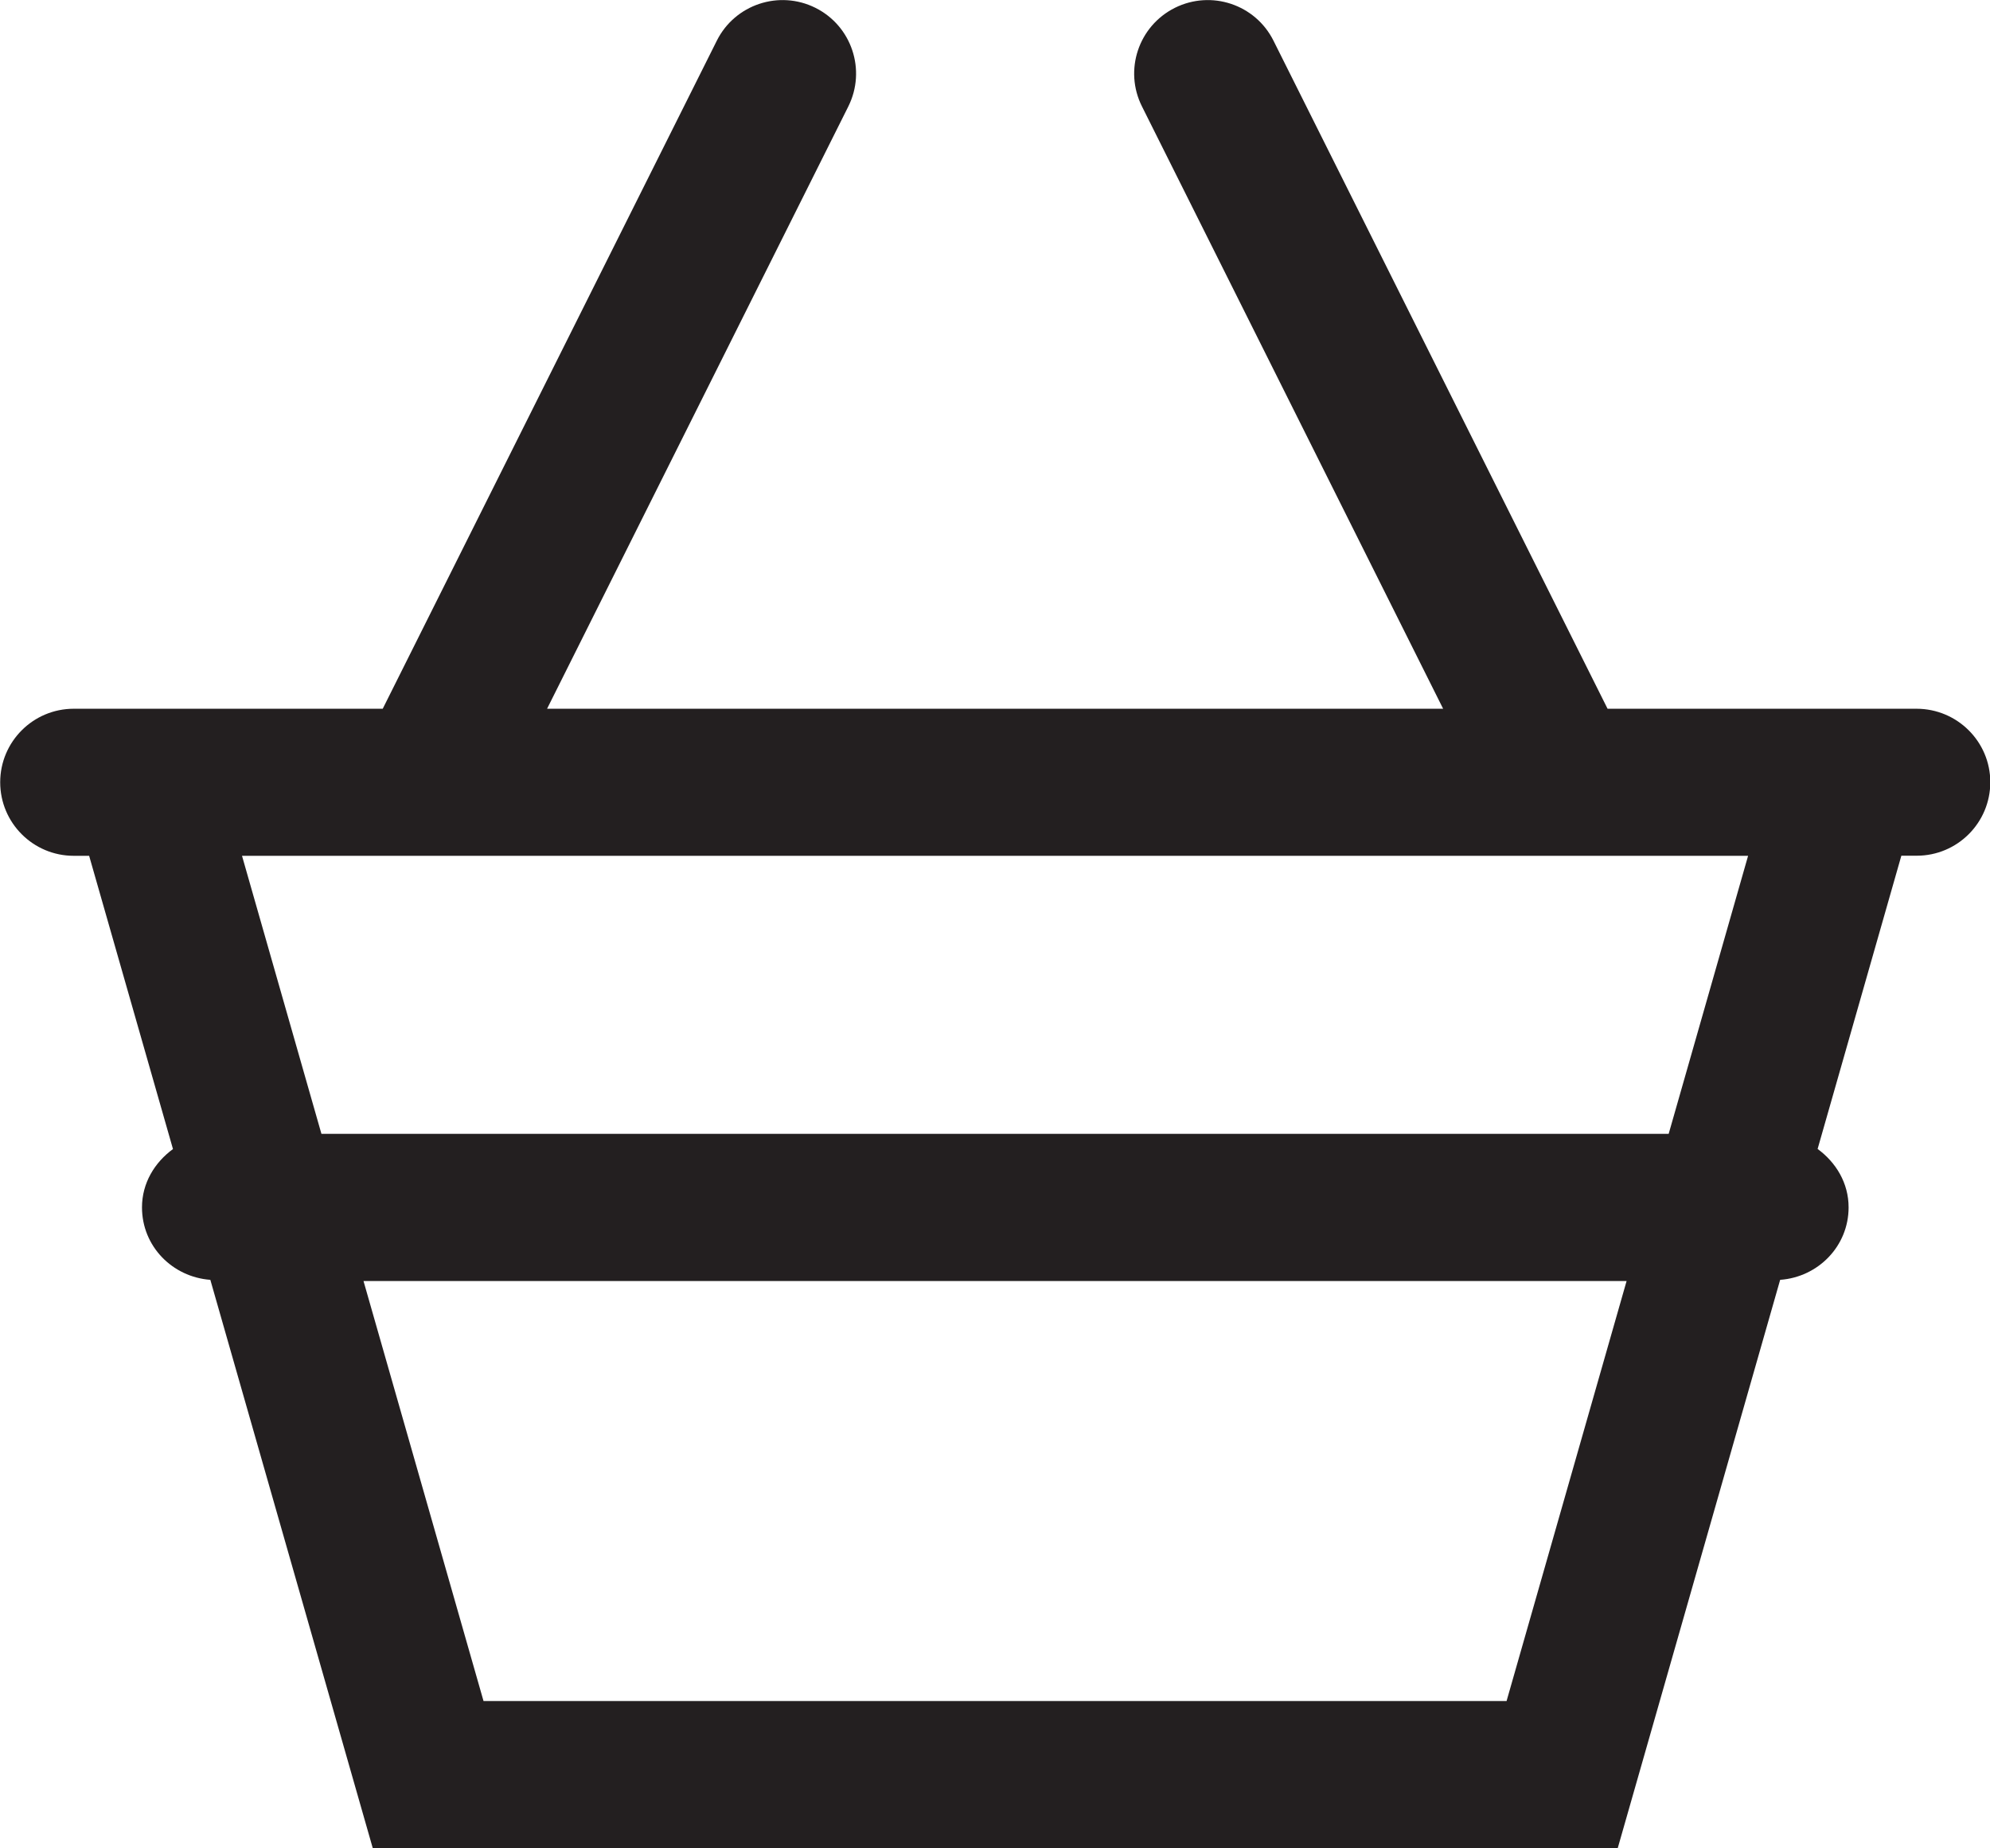
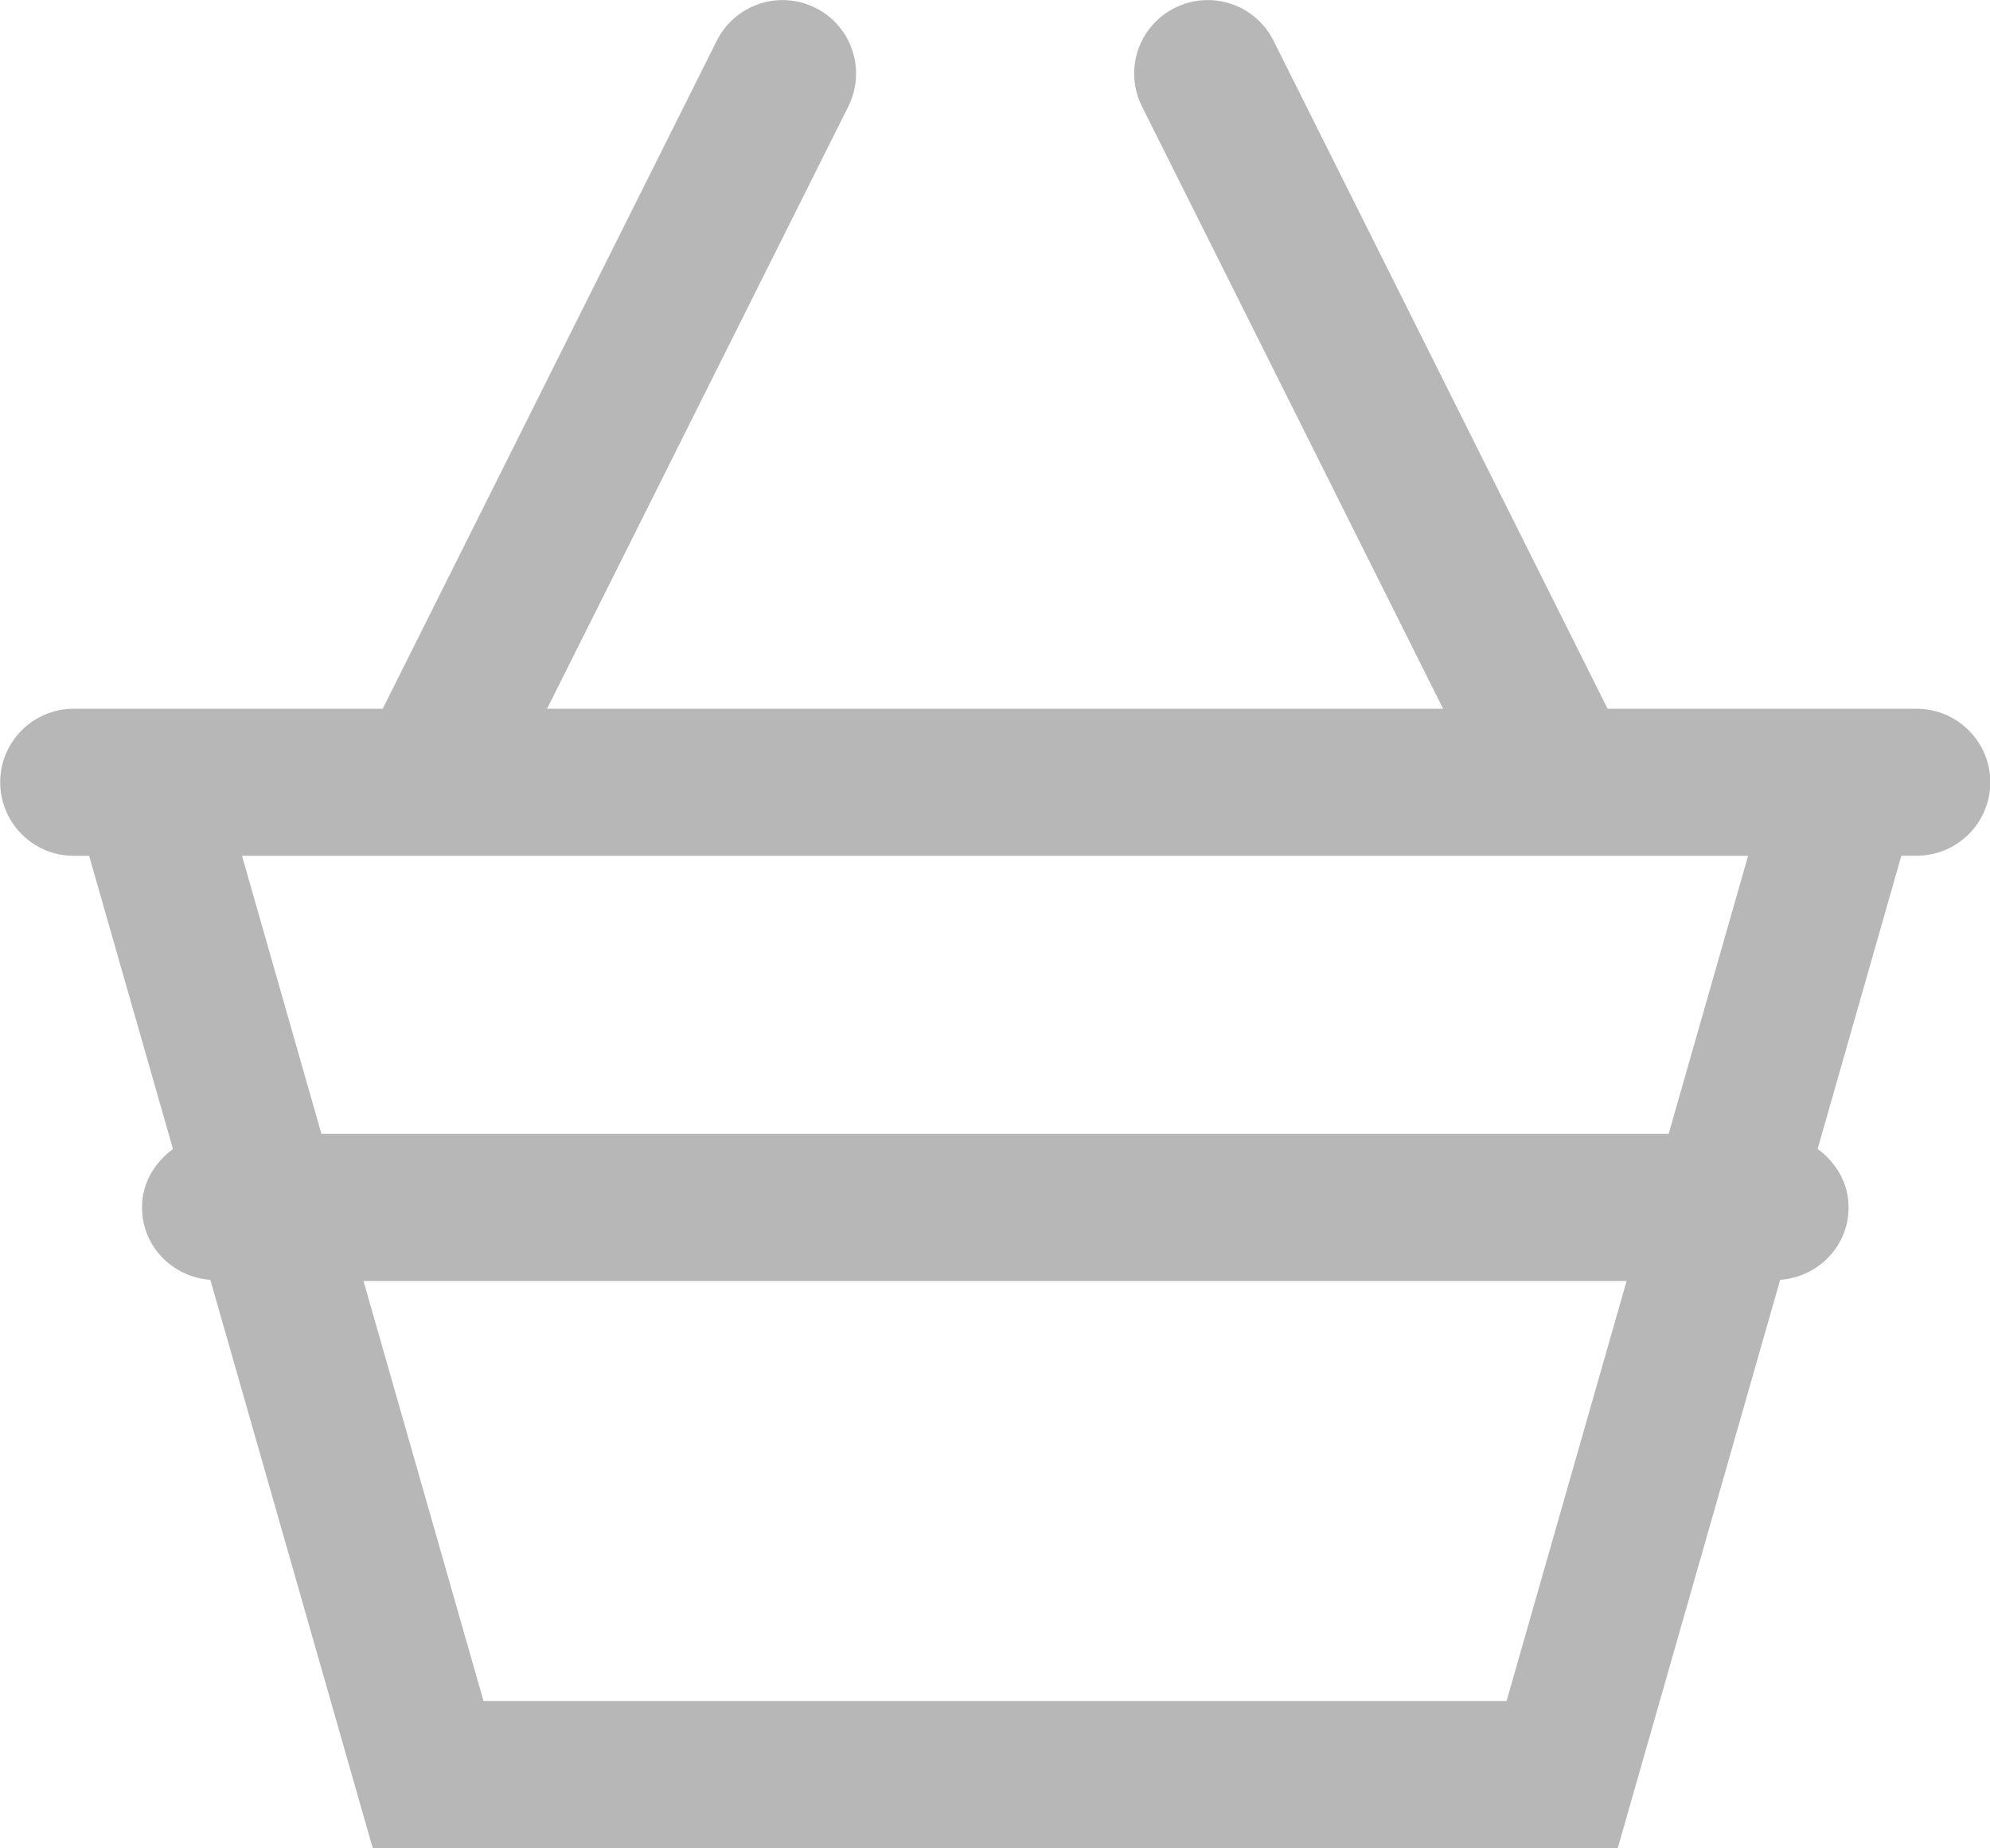
<svg xmlns="http://www.w3.org/2000/svg" version="1.1" id="Layer_1" x="0px" y="0px" width="20.294px" height="18.849px" viewBox="264.205 370.961 20.294 18.849" enable-background="new 264.205 370.961 20.294 18.849" xml:space="preserve">
-   <path fill="#231F20" d="M283.75,378.19h-3.151l-3.407-6.814c-0.185-0.37-0.634-0.52-1.006-0.335 c-0.371,0.186-0.521,0.636-0.335,1.006l3.071,6.143h-9.138l3.072-6.143c0.185-0.371,0.035-0.821-0.335-1.006 c-0.37-0.185-0.821-0.035-1.006,0.335l-3.407,6.814h-3.151c-0.414,0-0.75,0.336-0.75,0.75s0.336,0.75,0.75,0.75h0.157l0.855,2.991 c-0.187,0.137-0.316,0.347-0.316,0.595c0,0.396,0.309,0.71,0.697,0.739l1.656,5.795h12.697l1.656-5.795 c0.388-0.028,0.698-0.344,0.698-0.739c0-0.249-0.129-0.459-0.316-0.596l0.854-2.991h0.157c0.414,0,0.75-0.336,0.75-0.75 S284.164,378.19,283.75,378.19z M279.569,388.311h-10.433l-1.224-4.284h12.881L279.569,388.311z M281.222,382.526h-13.739 l-0.81-2.836h15.359L281.222,382.526z" />
+   <path fill="#b7b7b7" d="M283.75,378.19h-3.151l-3.407-6.814c-0.185-0.37-0.634-0.52-1.006-0.335 c-0.371,0.186-0.521,0.636-0.335,1.006l3.071,6.143h-9.138l3.072-6.143c0.185-0.371,0.035-0.821-0.335-1.006 c-0.37-0.185-0.821-0.035-1.006,0.335l-3.407,6.814h-3.151c-0.414,0-0.75,0.336-0.75,0.75s0.336,0.75,0.75,0.75h0.157l0.855,2.991 c-0.187,0.137-0.316,0.347-0.316,0.595c0,0.396,0.309,0.71,0.697,0.739l1.656,5.795h12.697l1.656-5.795 c0.388-0.028,0.698-0.344,0.698-0.739c0-0.249-0.129-0.459-0.316-0.596l0.854-2.991h0.157c0.414,0,0.75-0.336,0.75-0.75 S284.164,378.19,283.75,378.19z M279.569,388.311h-10.433l-1.224-4.284h12.881L279.569,388.311z M281.222,382.526h-13.739 l-0.81-2.836h15.359L281.222,382.526z" />
</svg>
